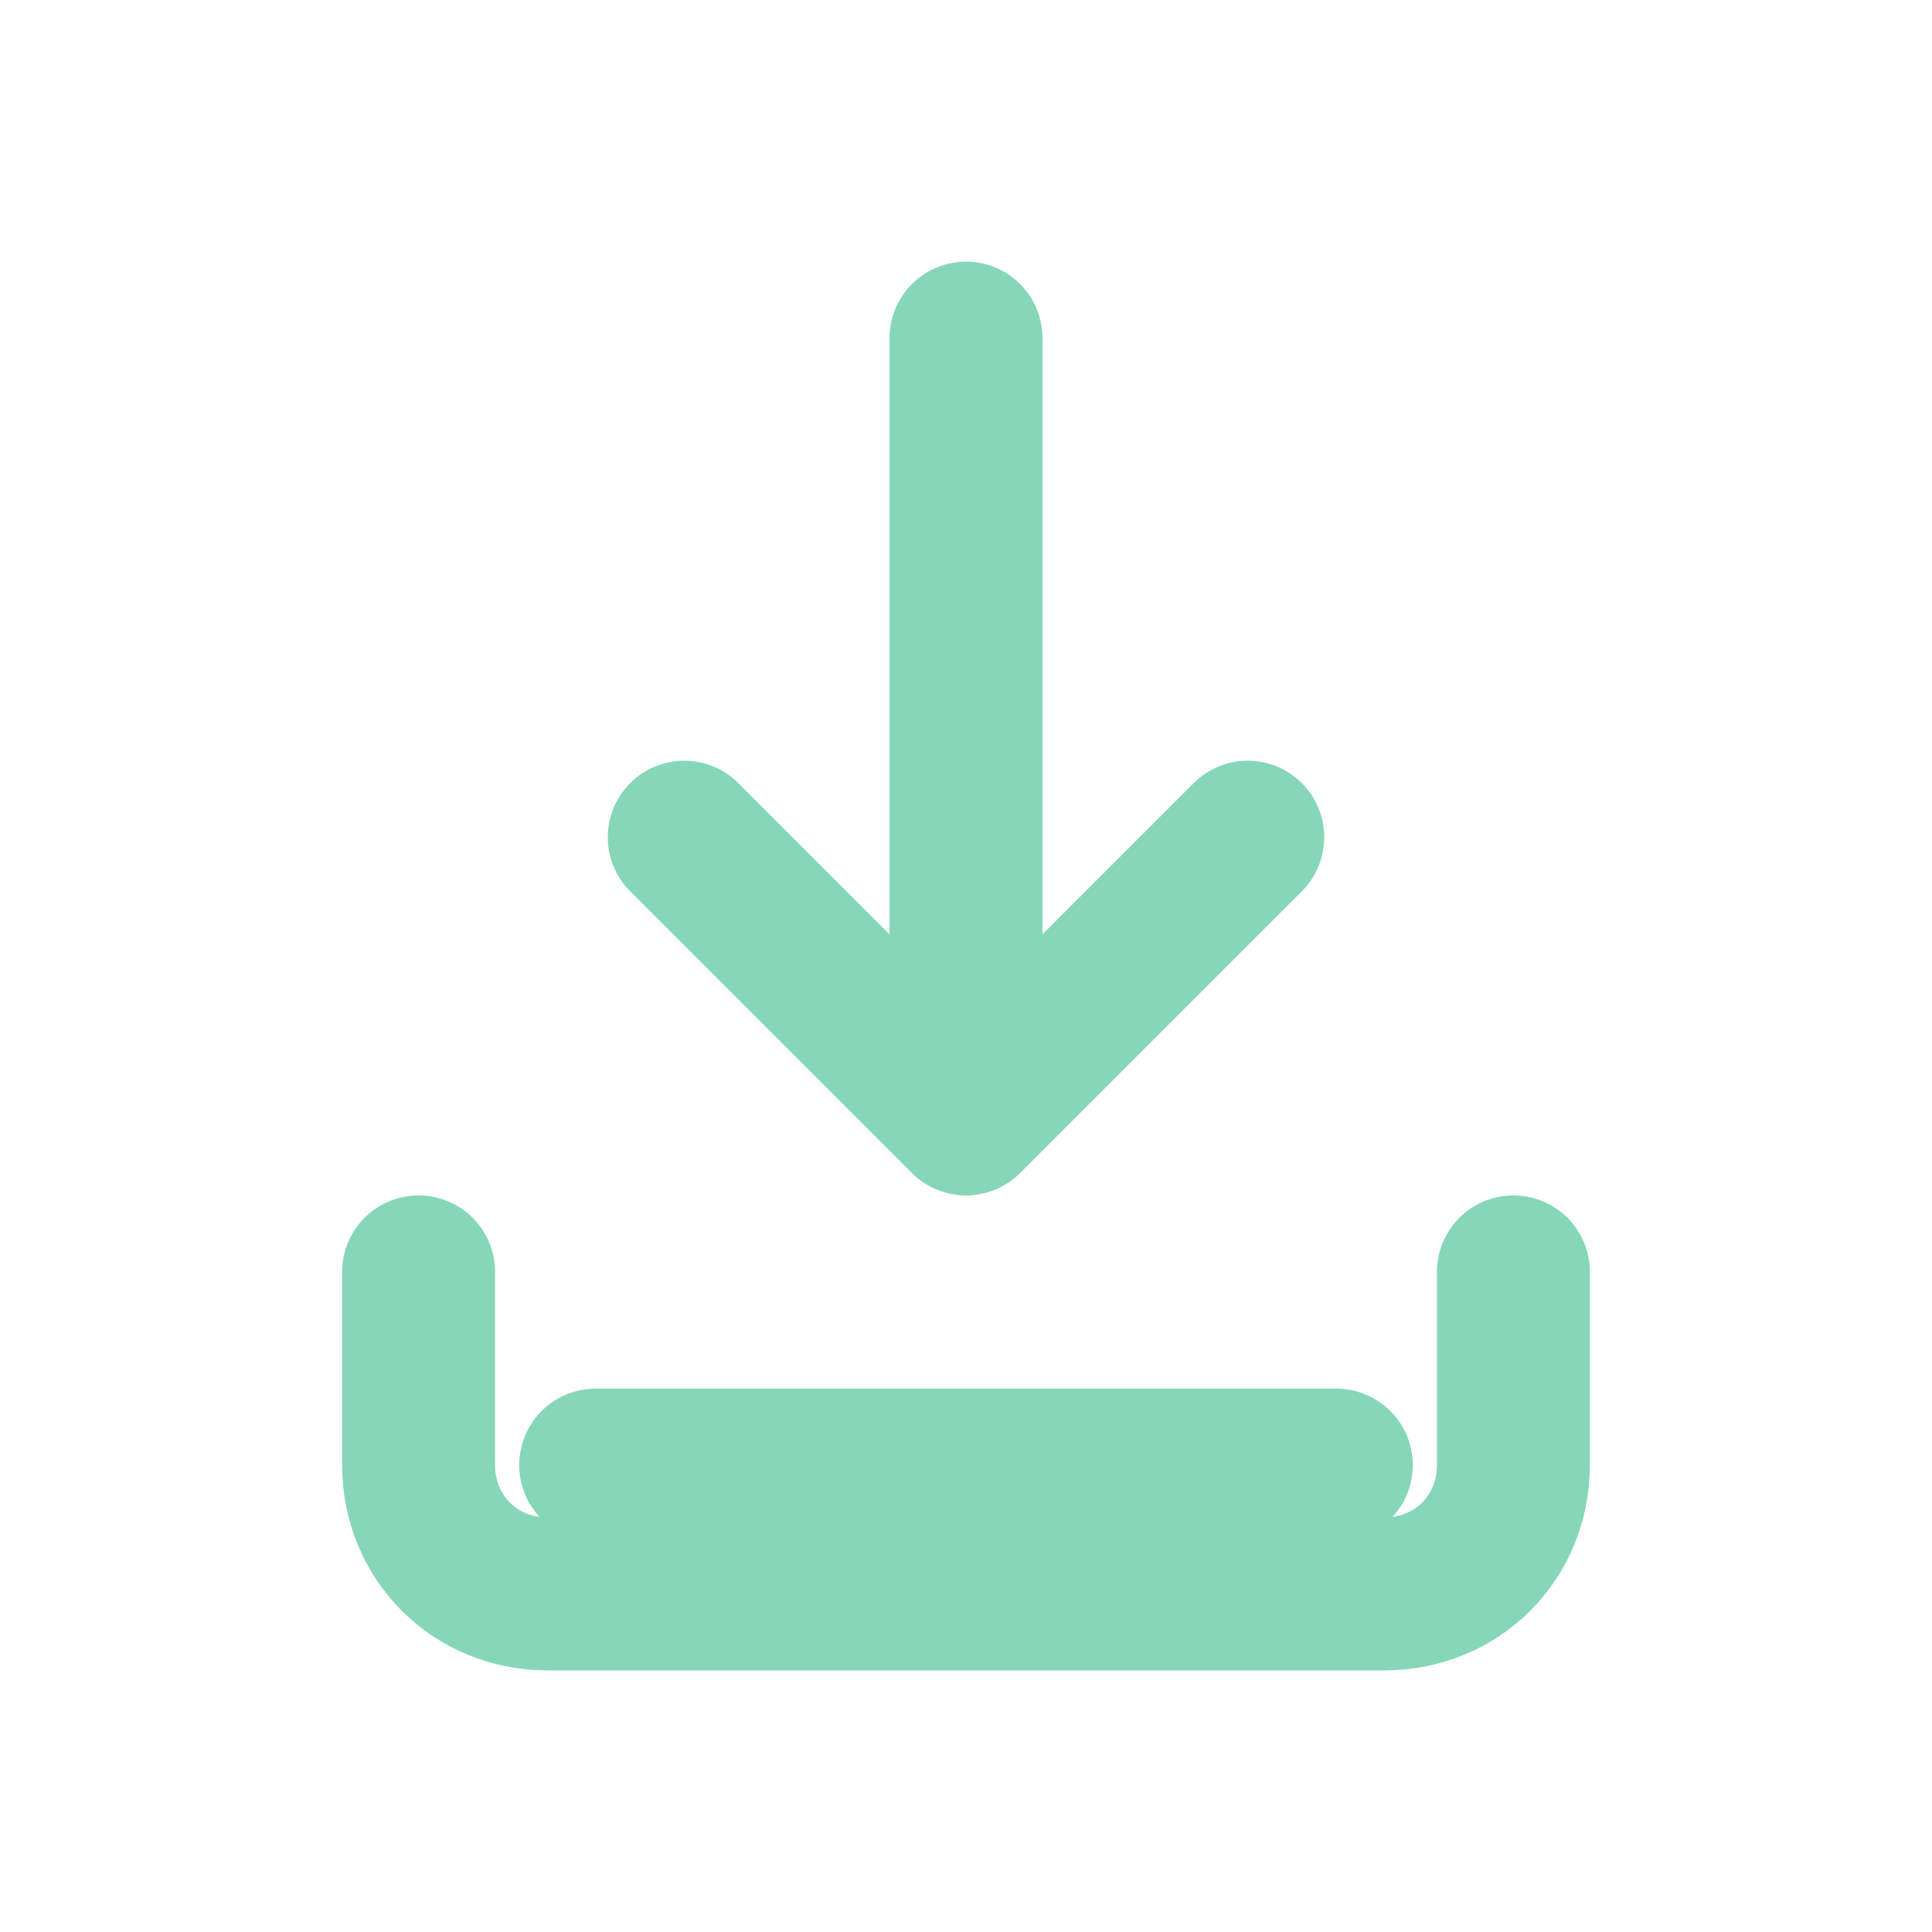
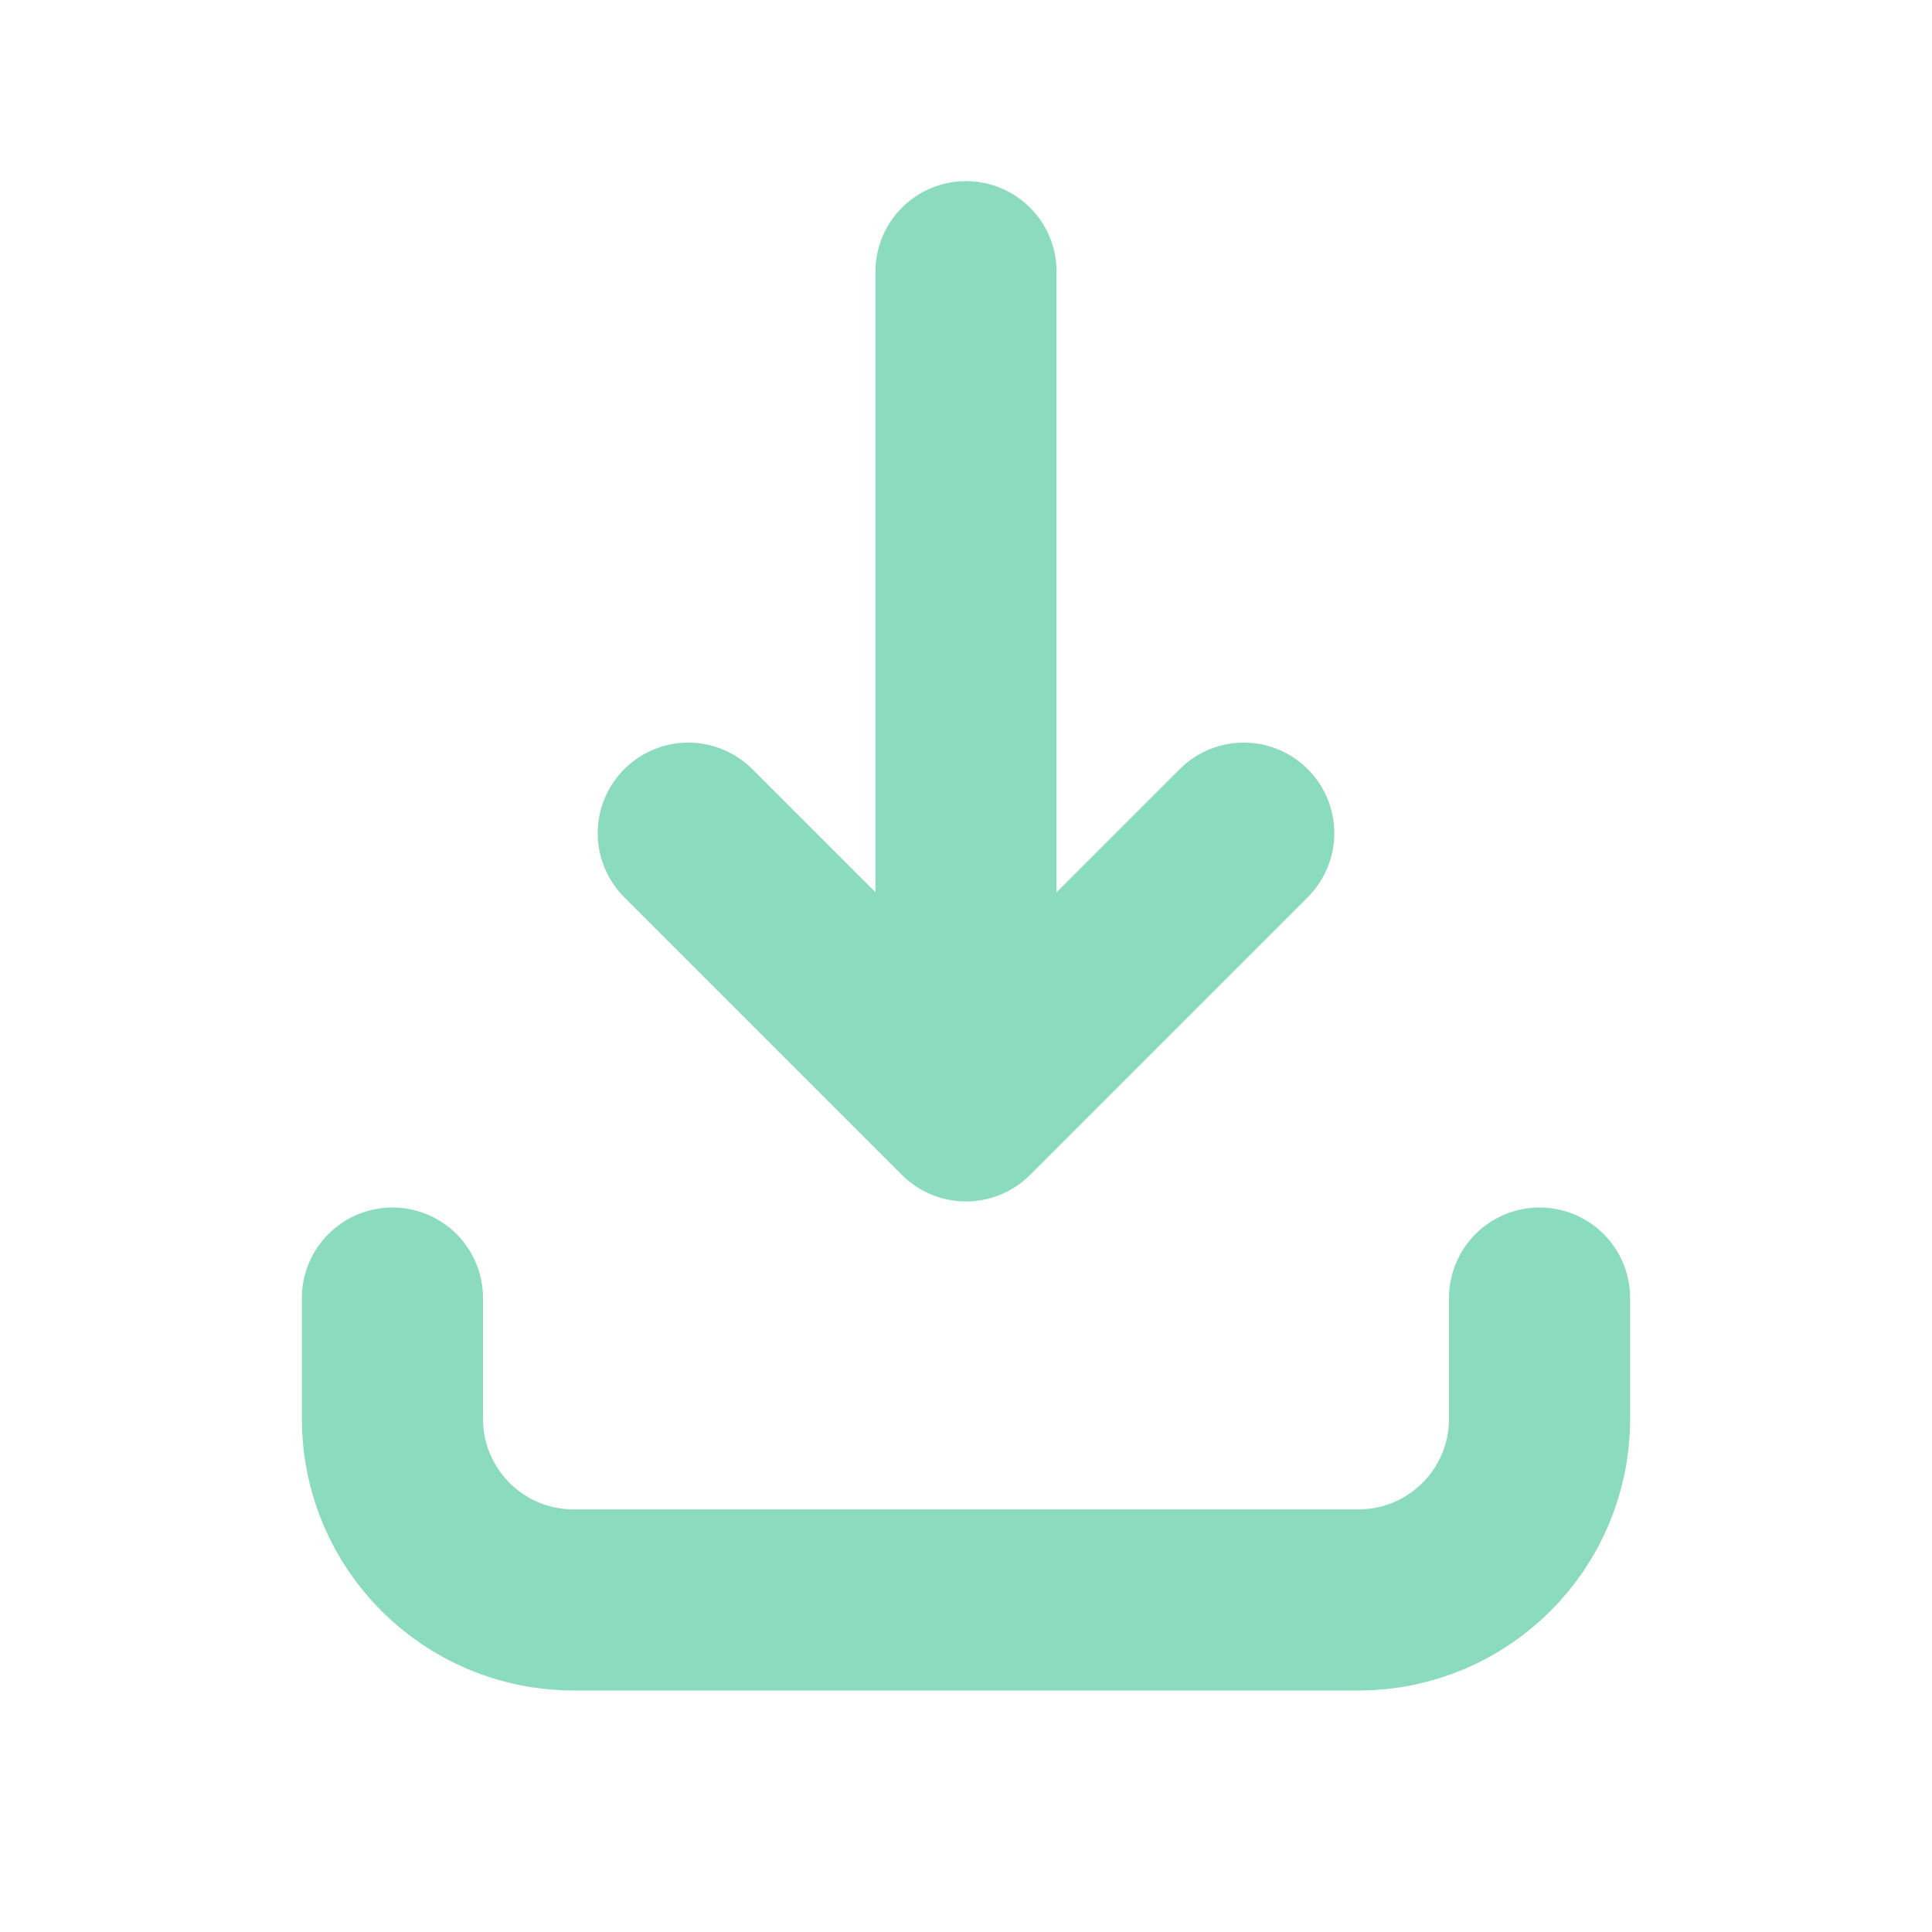
- <svg xmlns="http://www.w3.org/2000/svg" viewBox="0 0 24 24" fill="none" stroke="#86d7b7" stroke-width="1.9" stroke-linecap="round" stroke-linejoin="round">
-   <path d="M12 4.2v9.6" />
-   <path d="M8.5 10.4 12 13.9l3.5-3.5" />
-   <path d="M5.2 15.8v2.4c0 .9.7 1.6 1.6 1.6h10.4c.9 0 1.6-.7 1.6-1.6v-2.4" />
-   <path d="M7.4 18.2h9.2" />
+ <svg xmlns="http://www.w3.org/2000/svg" viewBox="0 0 16 16" fill="none" stroke="#8bdcbe" stroke-width="1.5" stroke-linecap="round" stroke-linejoin="round">
+   <path d="M8 2.25v6.1" />
+   <path d="M5.7 6.9 8 9.2l2.3-2.3" />
+   <path d="M3.25 10.75v1A1.5 1.5 0 0 0 4.75 13.25h6.5a1.5 1.5 0 0 0 1.5-1.5v-1" />
</svg>
